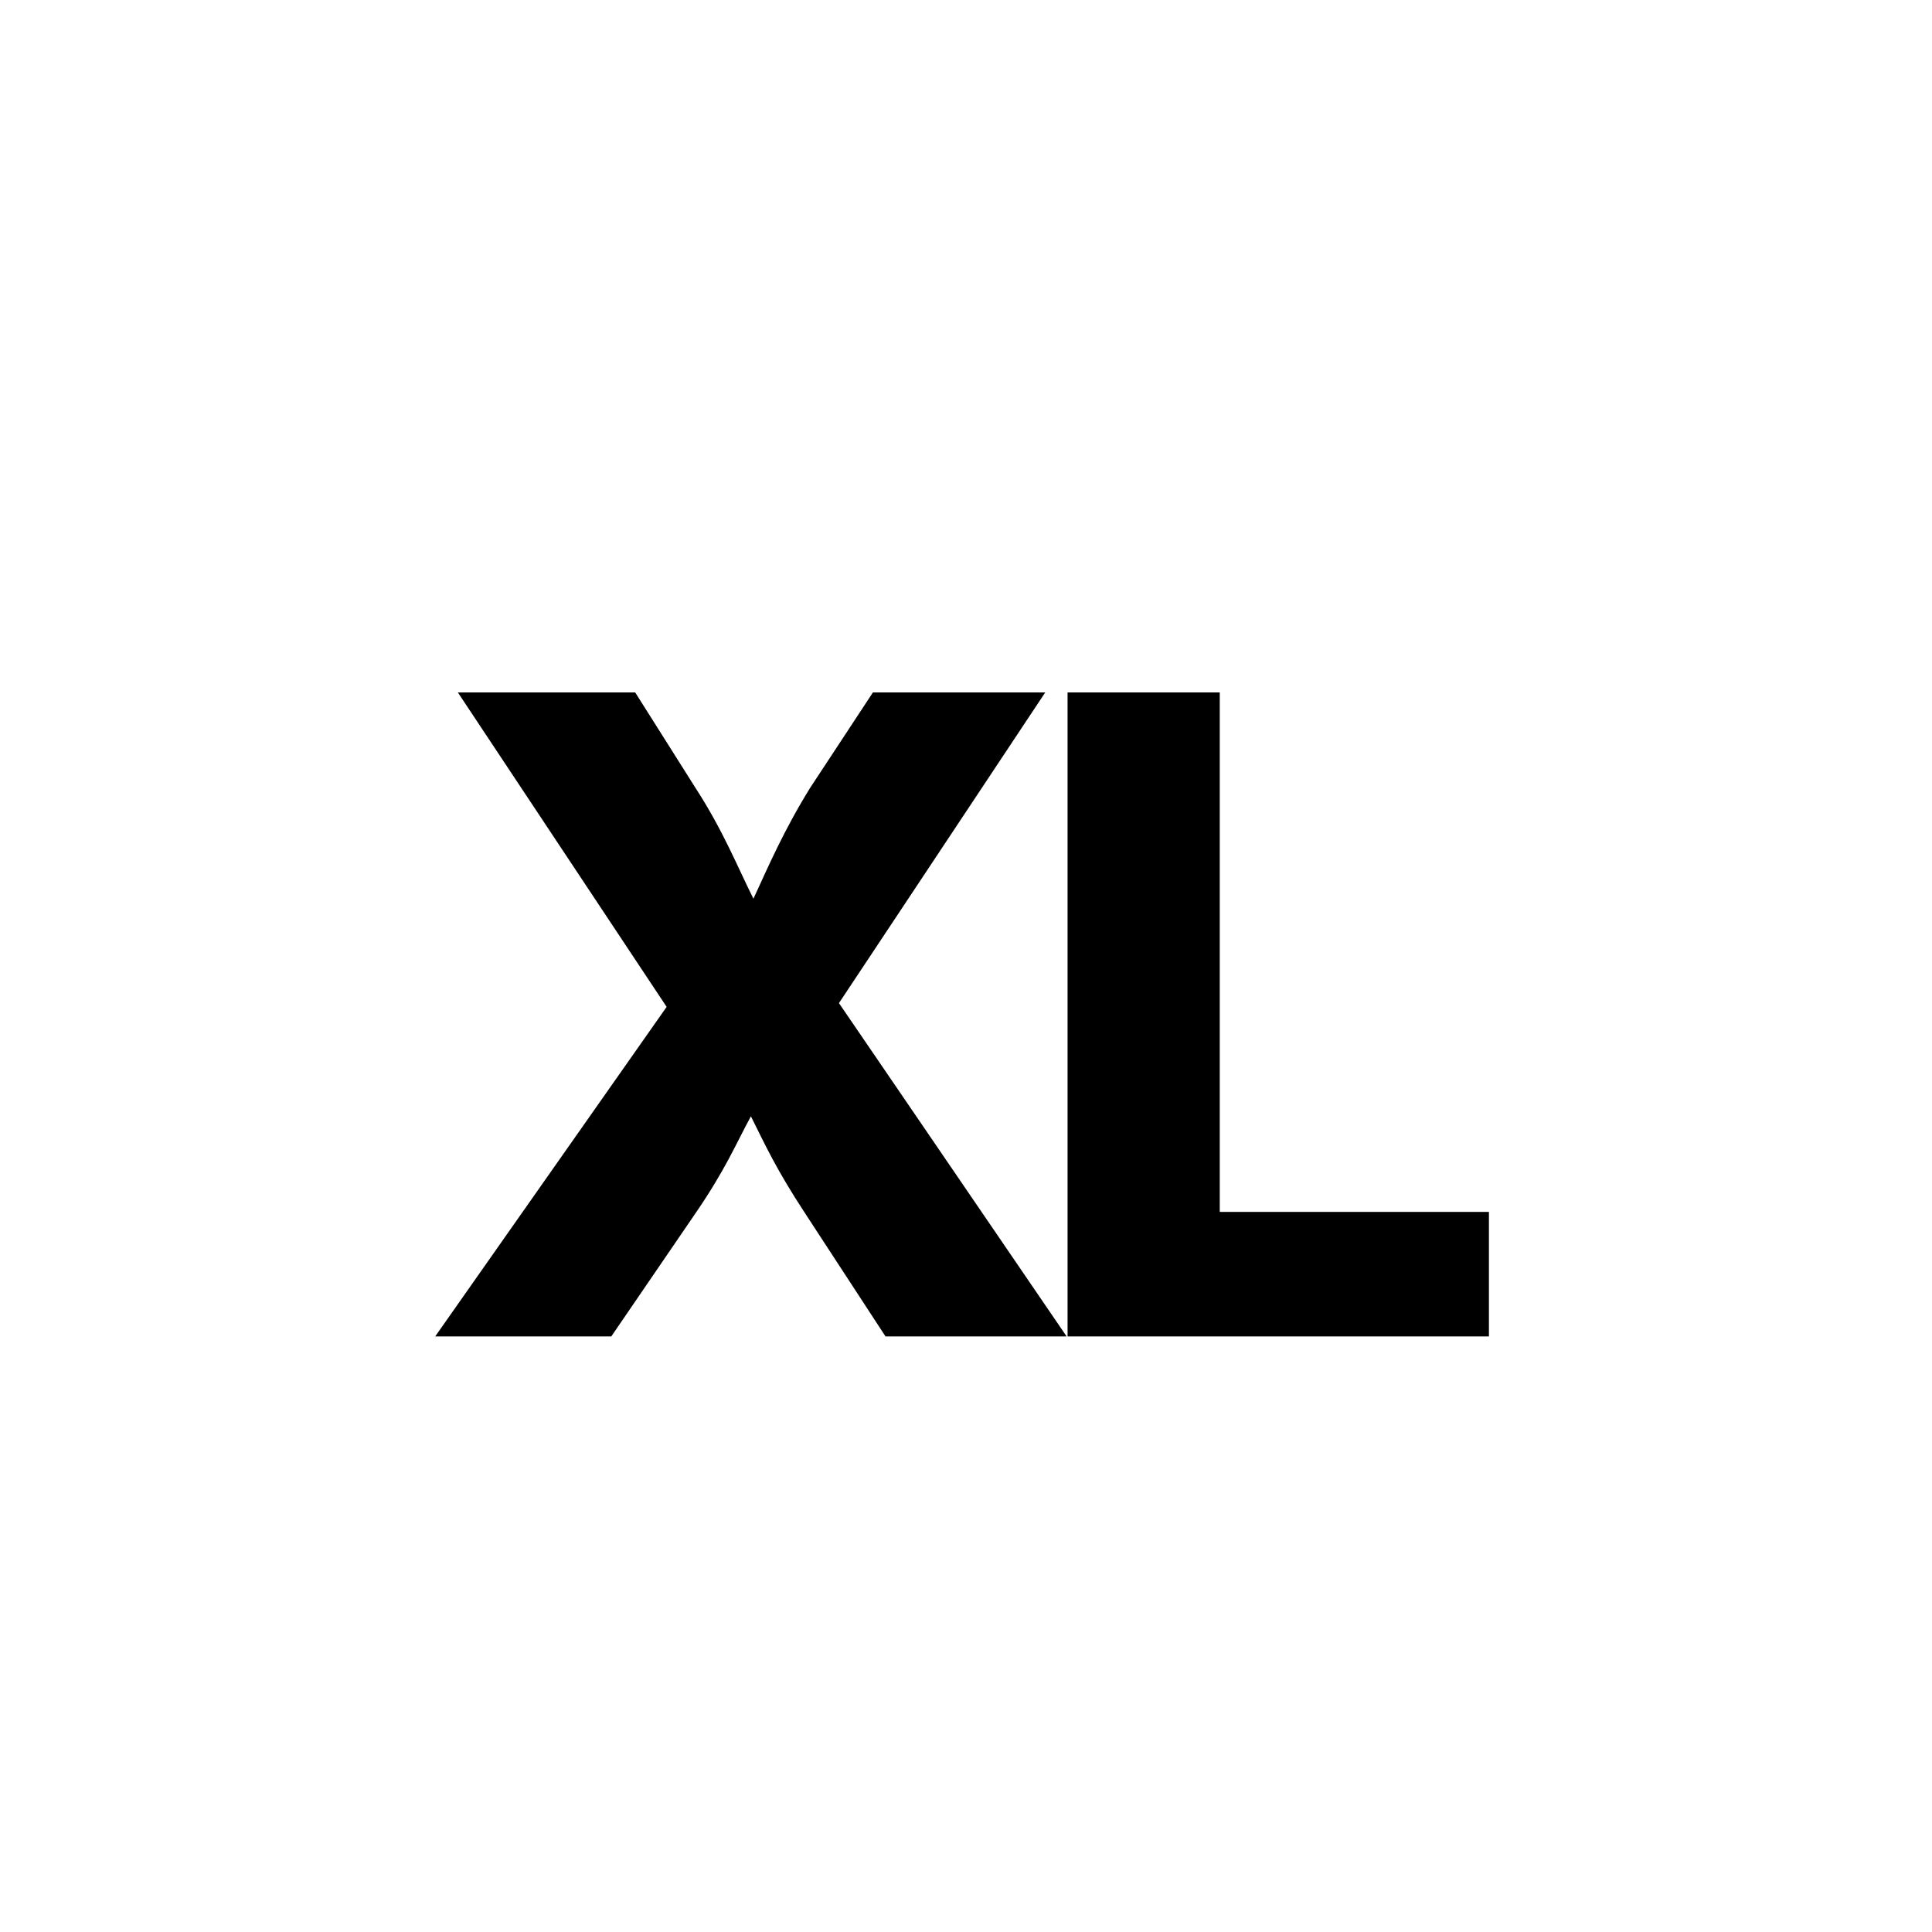
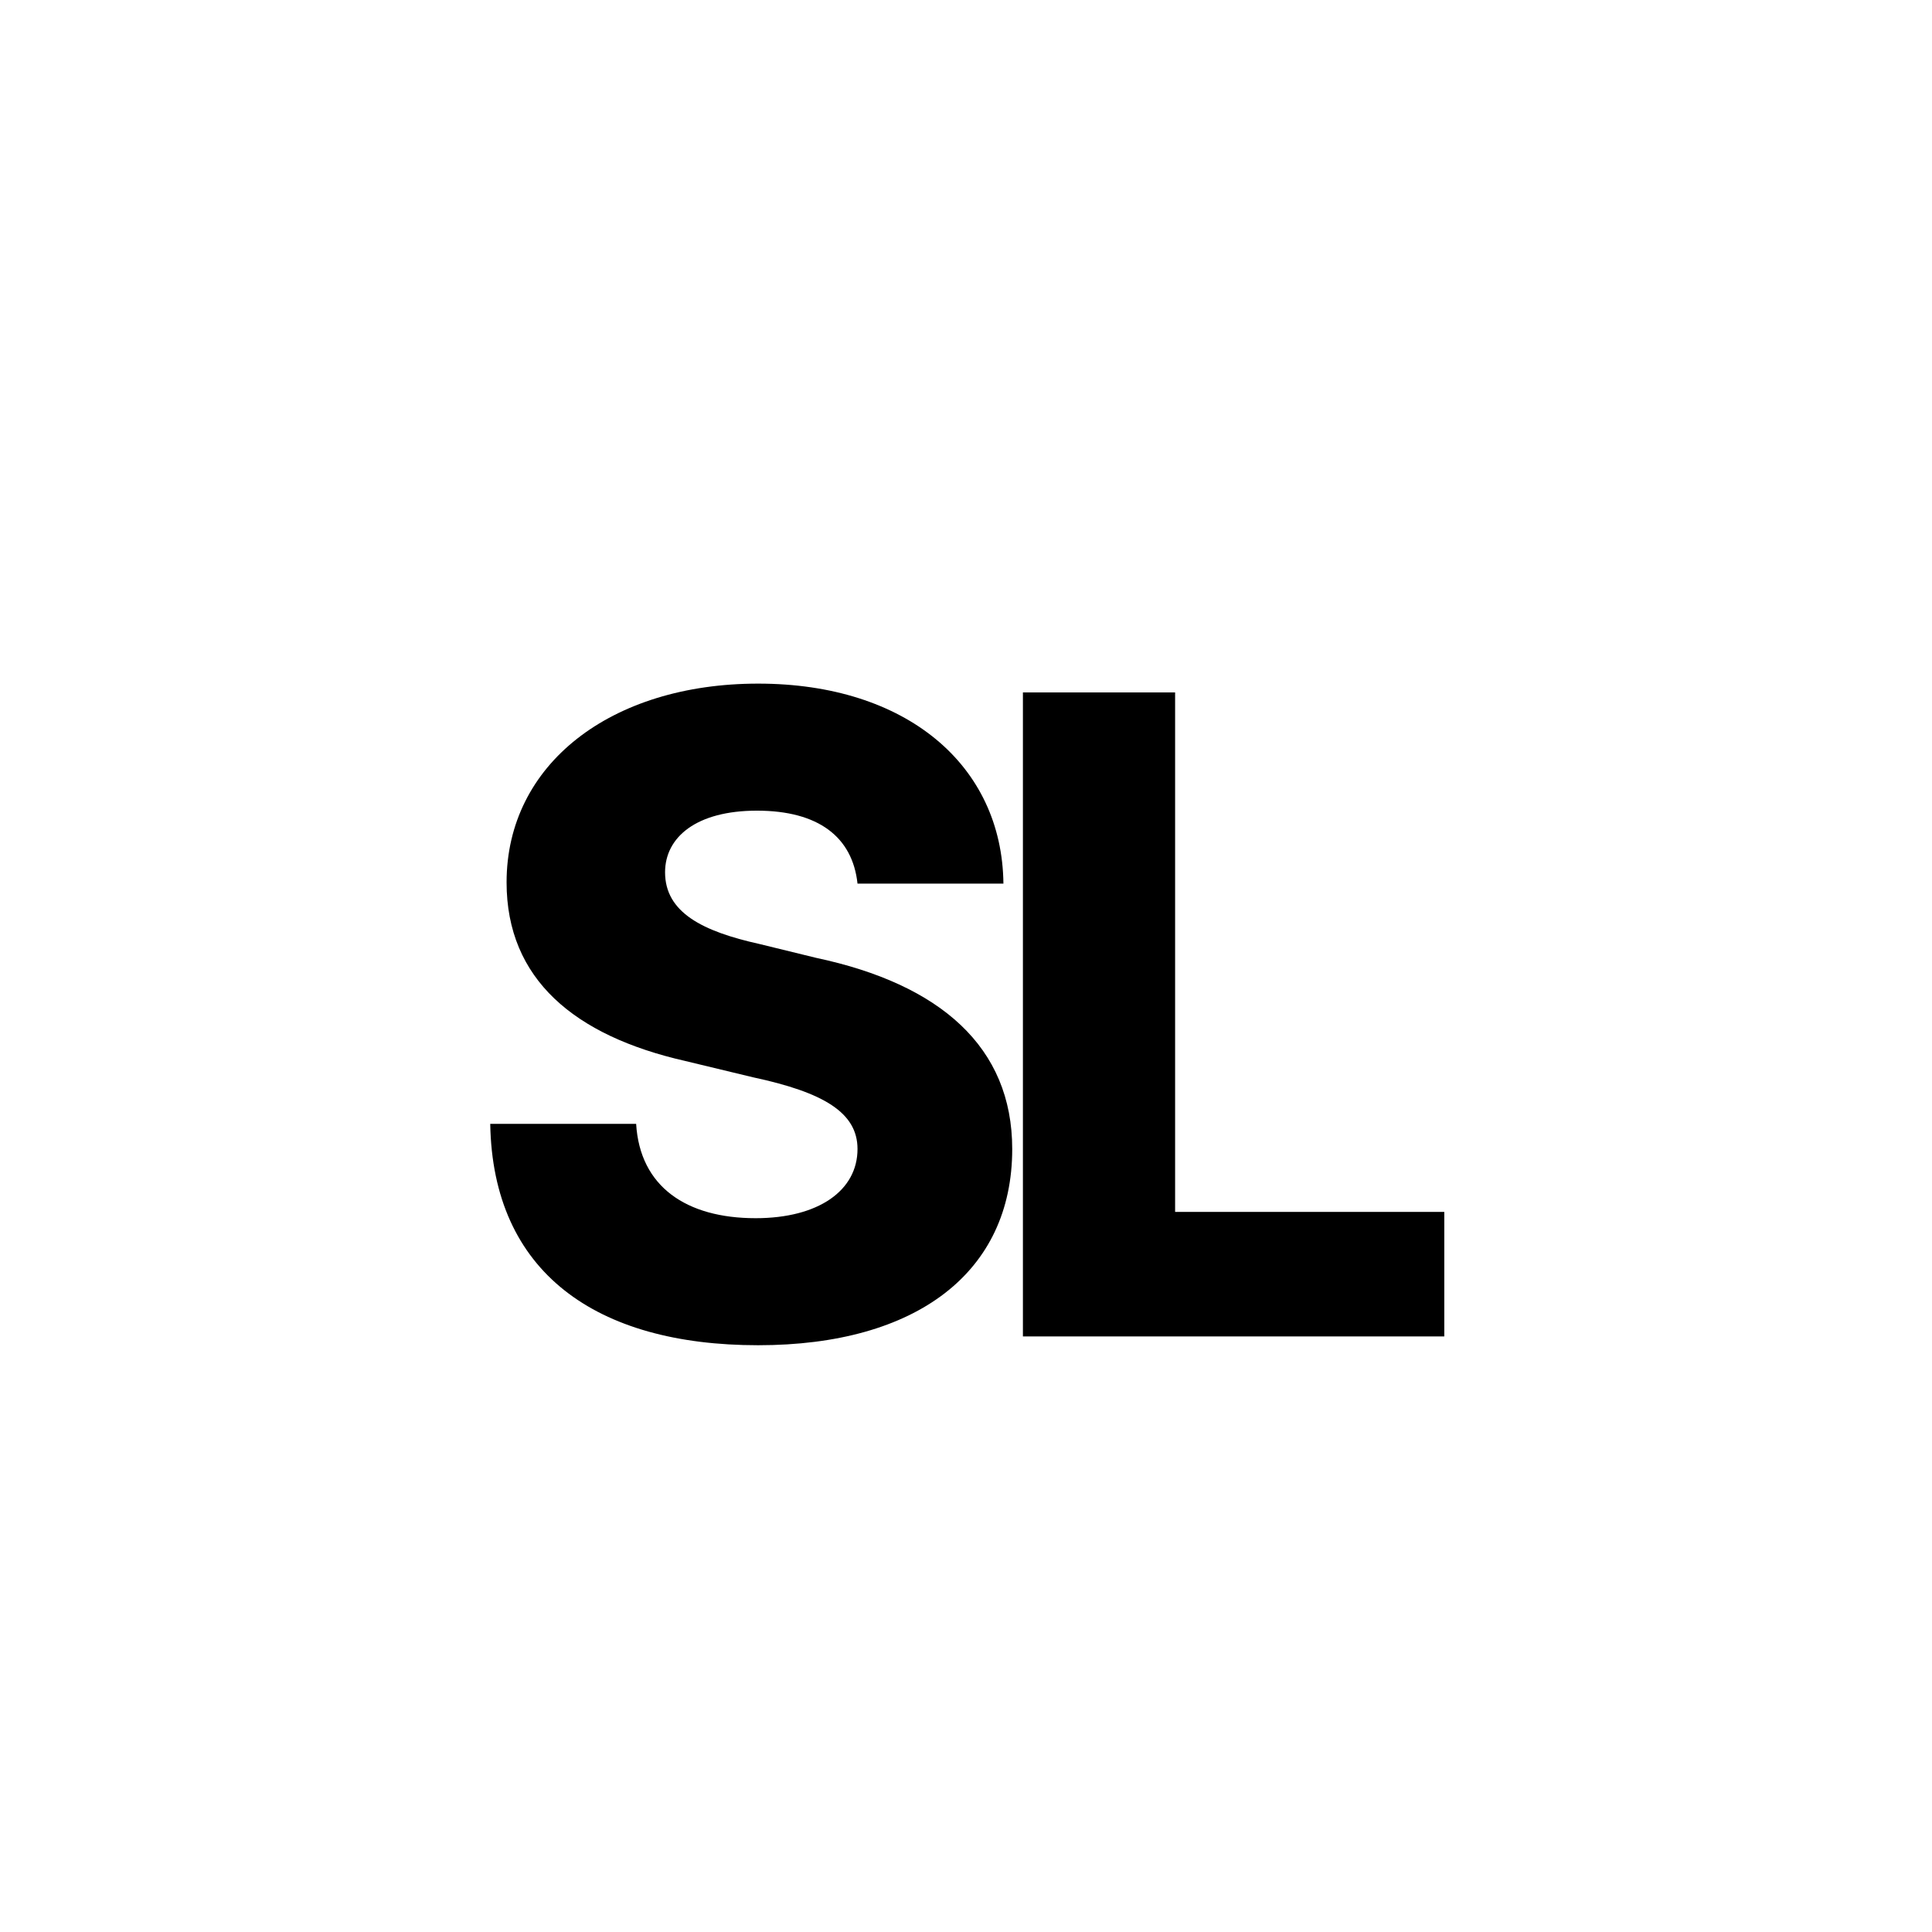
<svg xmlns="http://www.w3.org/2000/svg" viewBox="0 0 24 24">
-   <text x="12" y="16.6" text-anchor="middle" fill="#000000" font-family="system-ui, -apple-system, BlinkMacSystemFont, sans-serif" font-size="11" font-weight="800" letter-spacing="-0.08em">XL</text>
+   <text x="12" y="16.6" text-anchor="middle" fill="#000000" font-family="system-ui, -apple-system, BlinkMacSystemFont, sans-serif" font-size="11" font-weight="800" letter-spacing="-0.08em">SL</text>
</svg>
